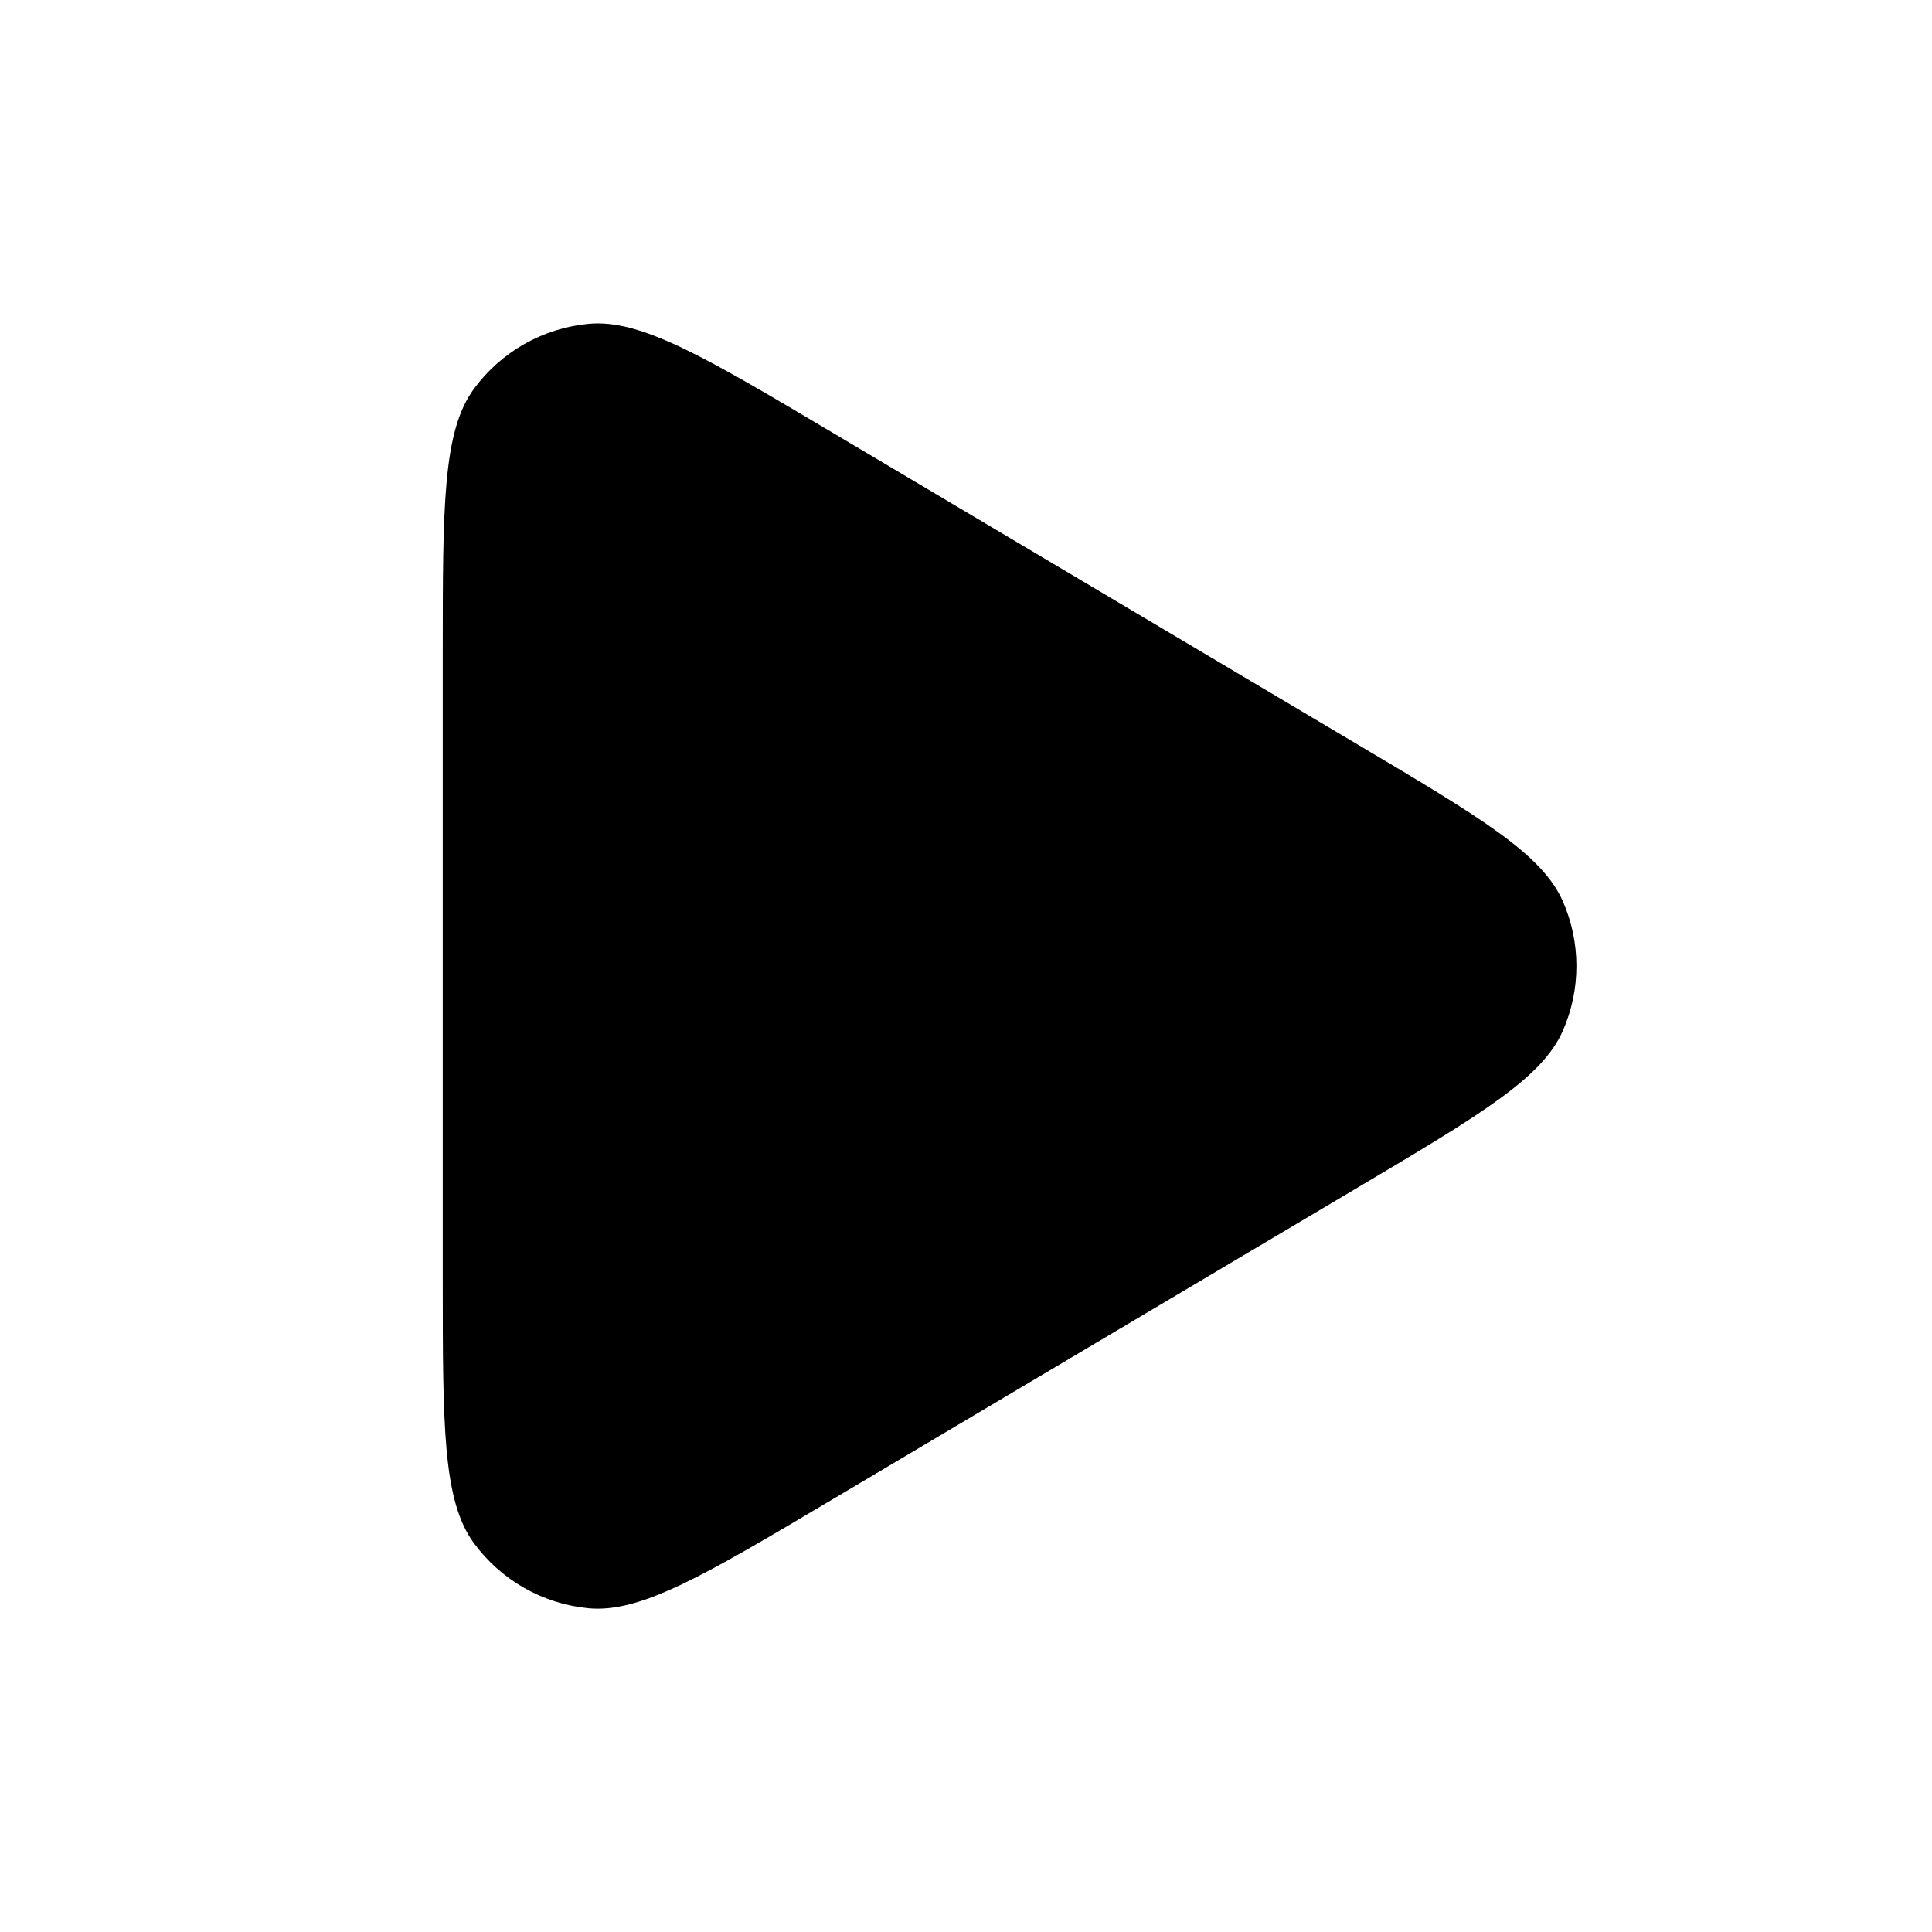
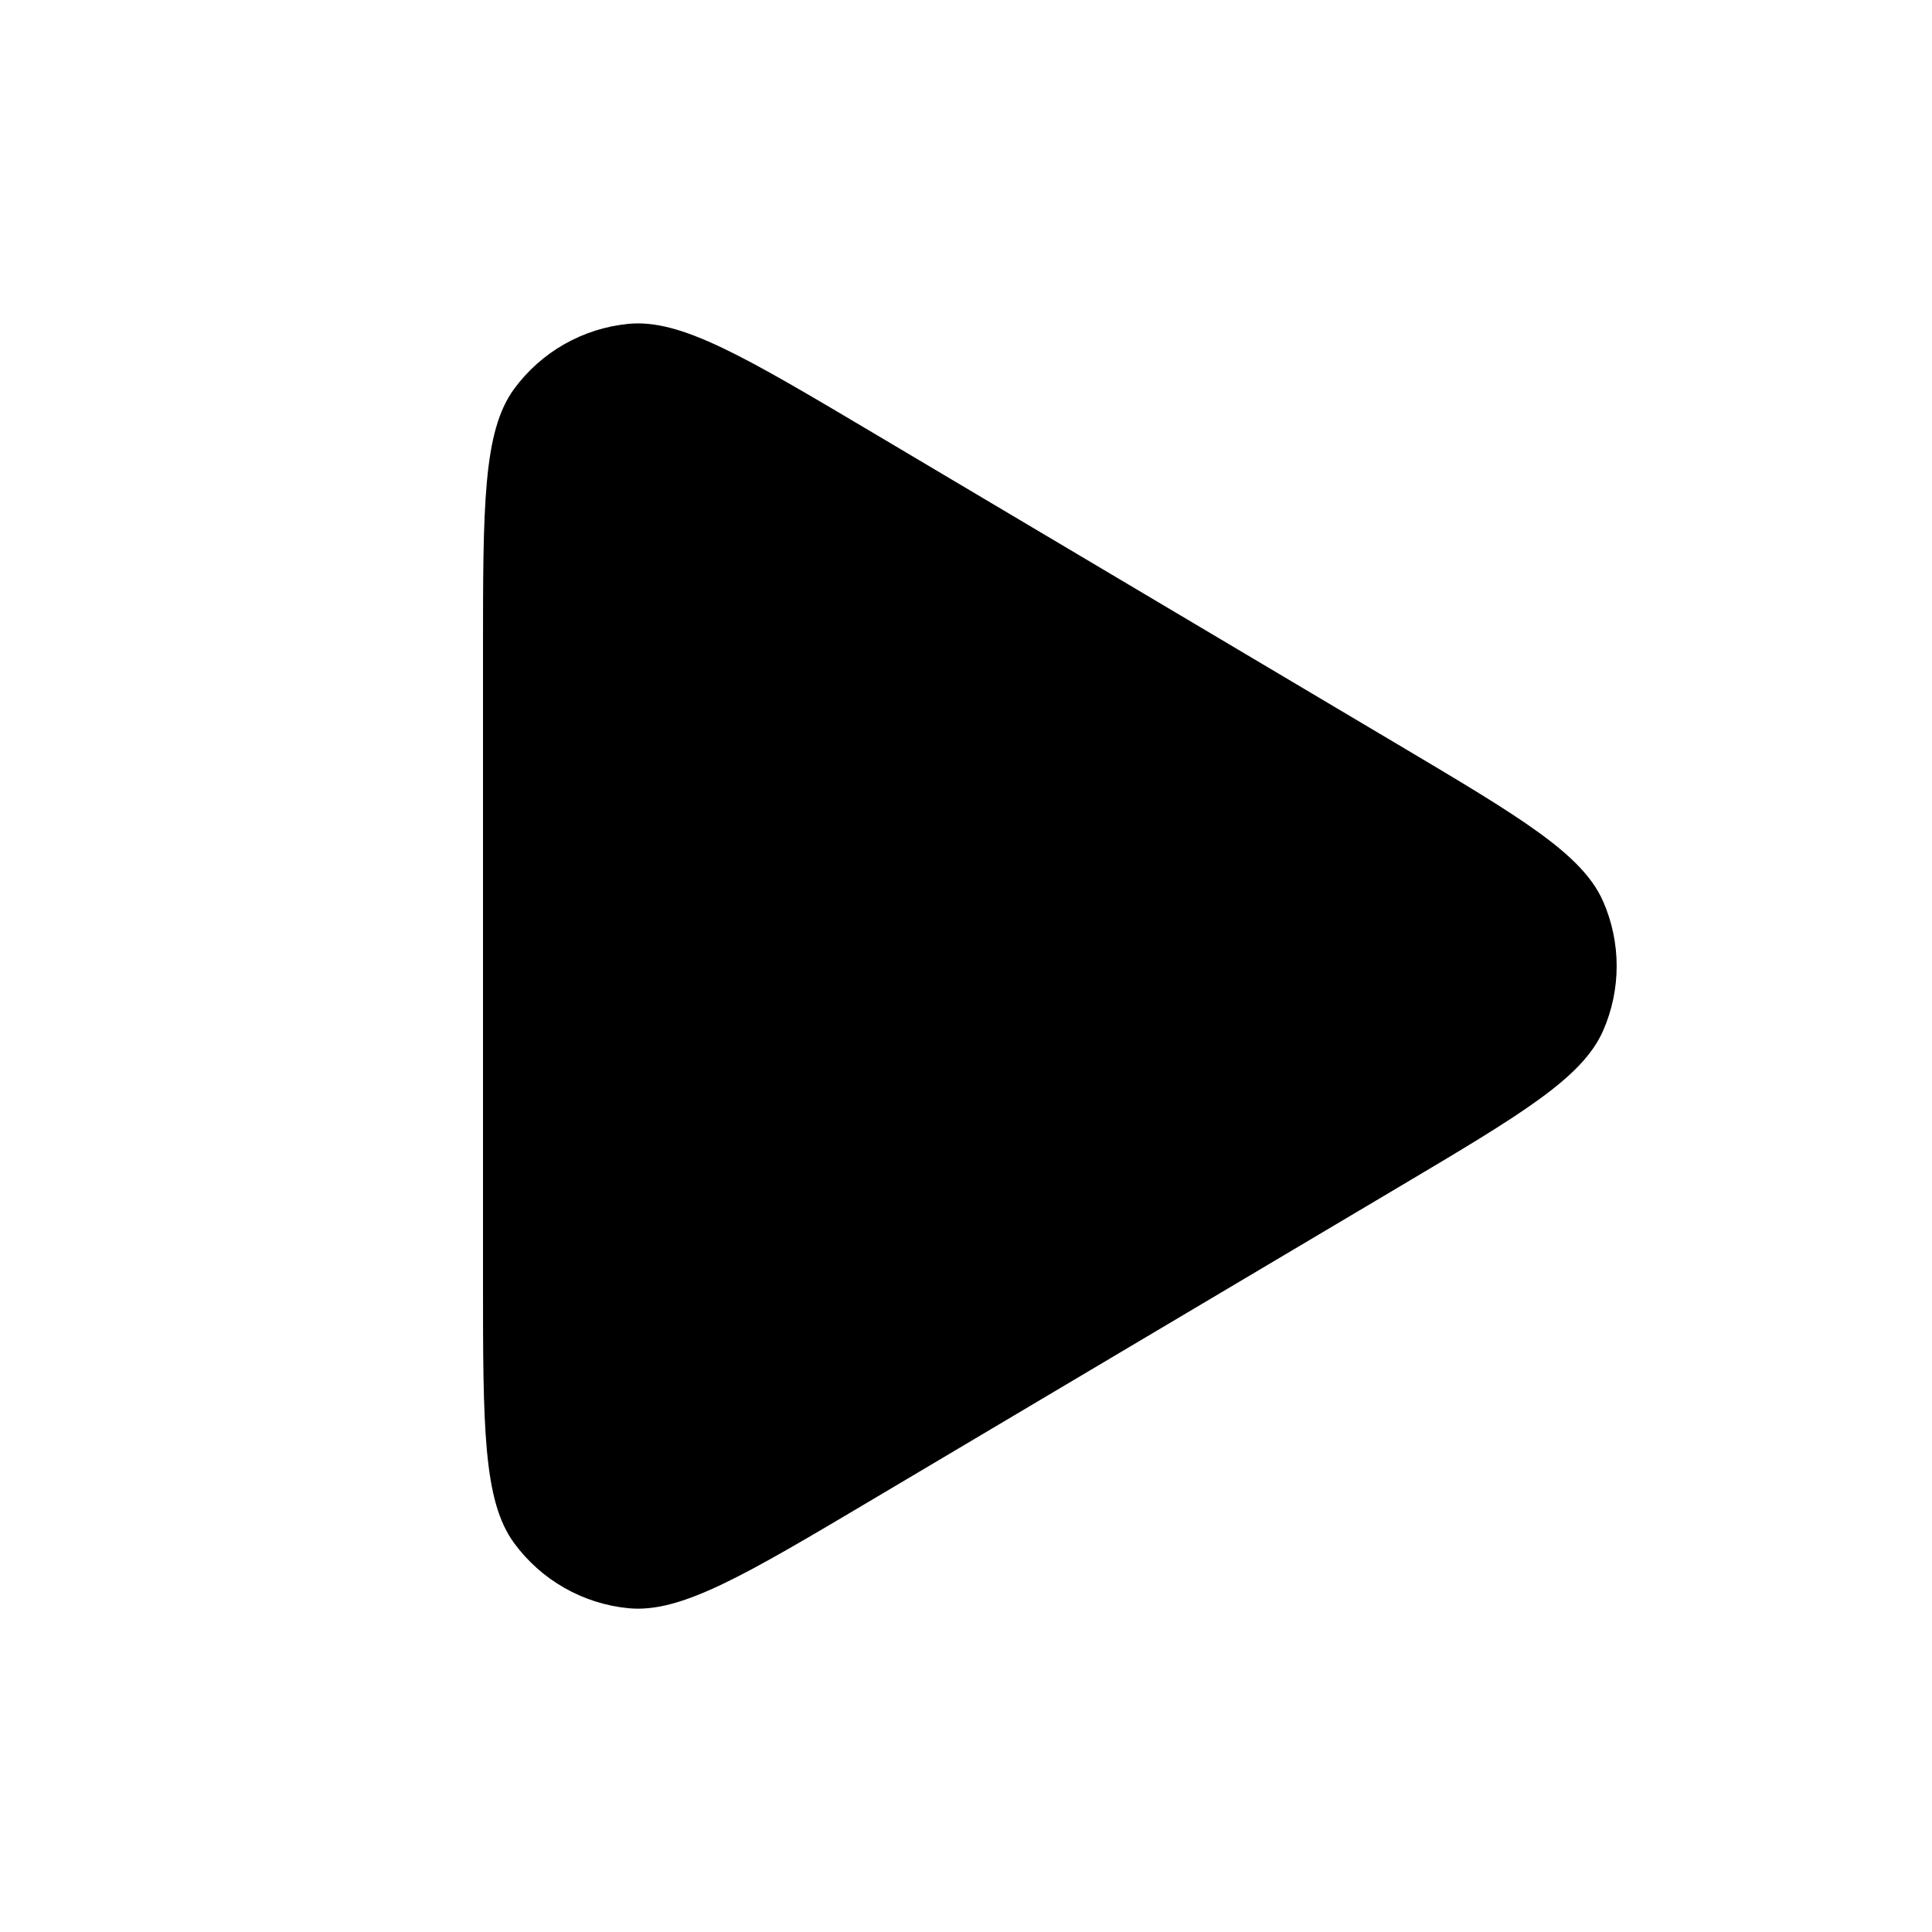
<svg xmlns="http://www.w3.org/2000/svg" viewBox="0 0 24 24">
-   <path d="M10.334 18.63C8.75 19.57 7.959 20.041 7.308 19.978C6.74 19.923 6.223 19.628 5.886 19.168C5.5 18.641 5.5 17.72 5.5 15.879V8.122C5.5 6.281 5.5 5.36 5.886 4.832C6.223 4.372 6.74 4.078 7.308 4.023C7.959 3.96 8.75 4.43 10.334 5.37L16.866 9.249C18.392 10.155 19.155 10.608 19.414 11.196C19.639 11.709 19.639 12.292 19.414 12.805C19.155 13.393 18.392 13.846 16.866 14.752L10.334 18.63Z" />
+   <path d="M10.834 18.63C9.25 19.57 8.459 20.041 7.808 19.978C7.24 19.923 6.723 19.628 6.386 19.168C6 18.641 6 17.72 6 15.879V8.122C6 6.281 6 5.36 6.386 4.832C6.723 4.372 7.24 4.078 7.808 4.023C8.459 3.96 9.25 4.43 10.834 5.37L17.366 9.249C18.892 10.155 19.655 10.608 19.914 11.196C20.139 11.709 20.139 12.292 19.914 12.805C19.655 13.393 18.892 13.846 17.366 14.752L10.834 18.63Z" />
</svg>
